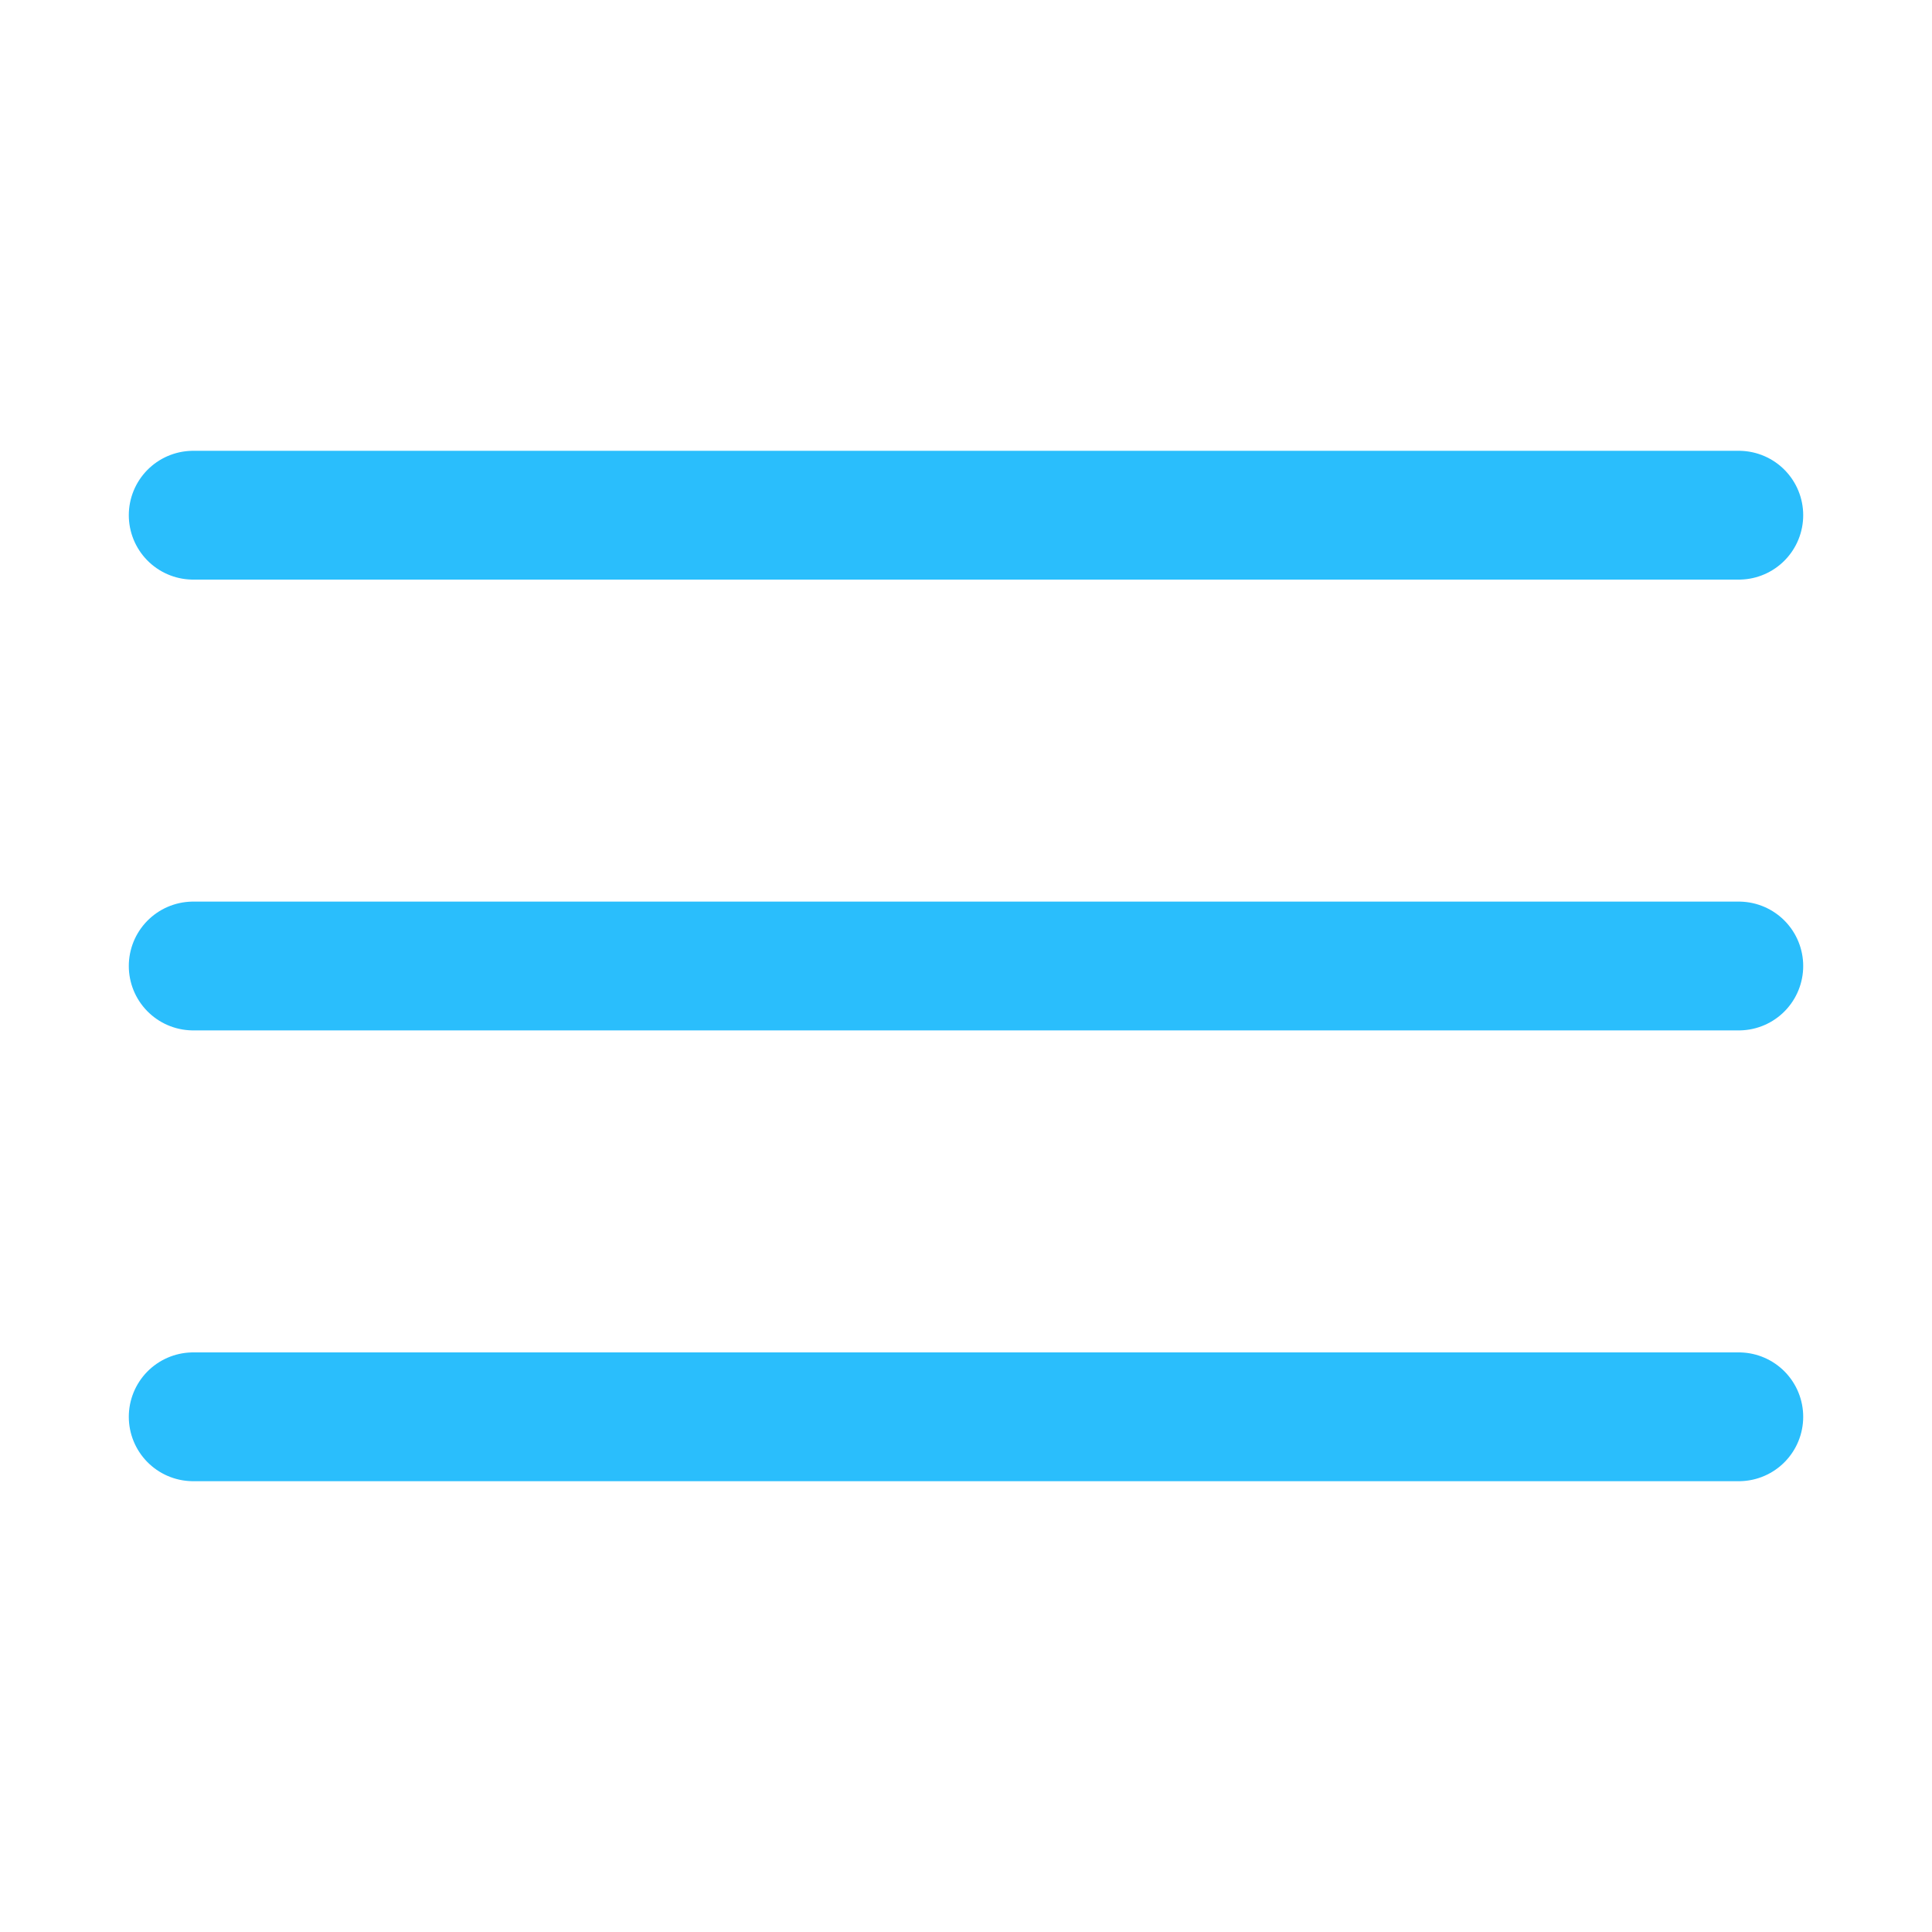
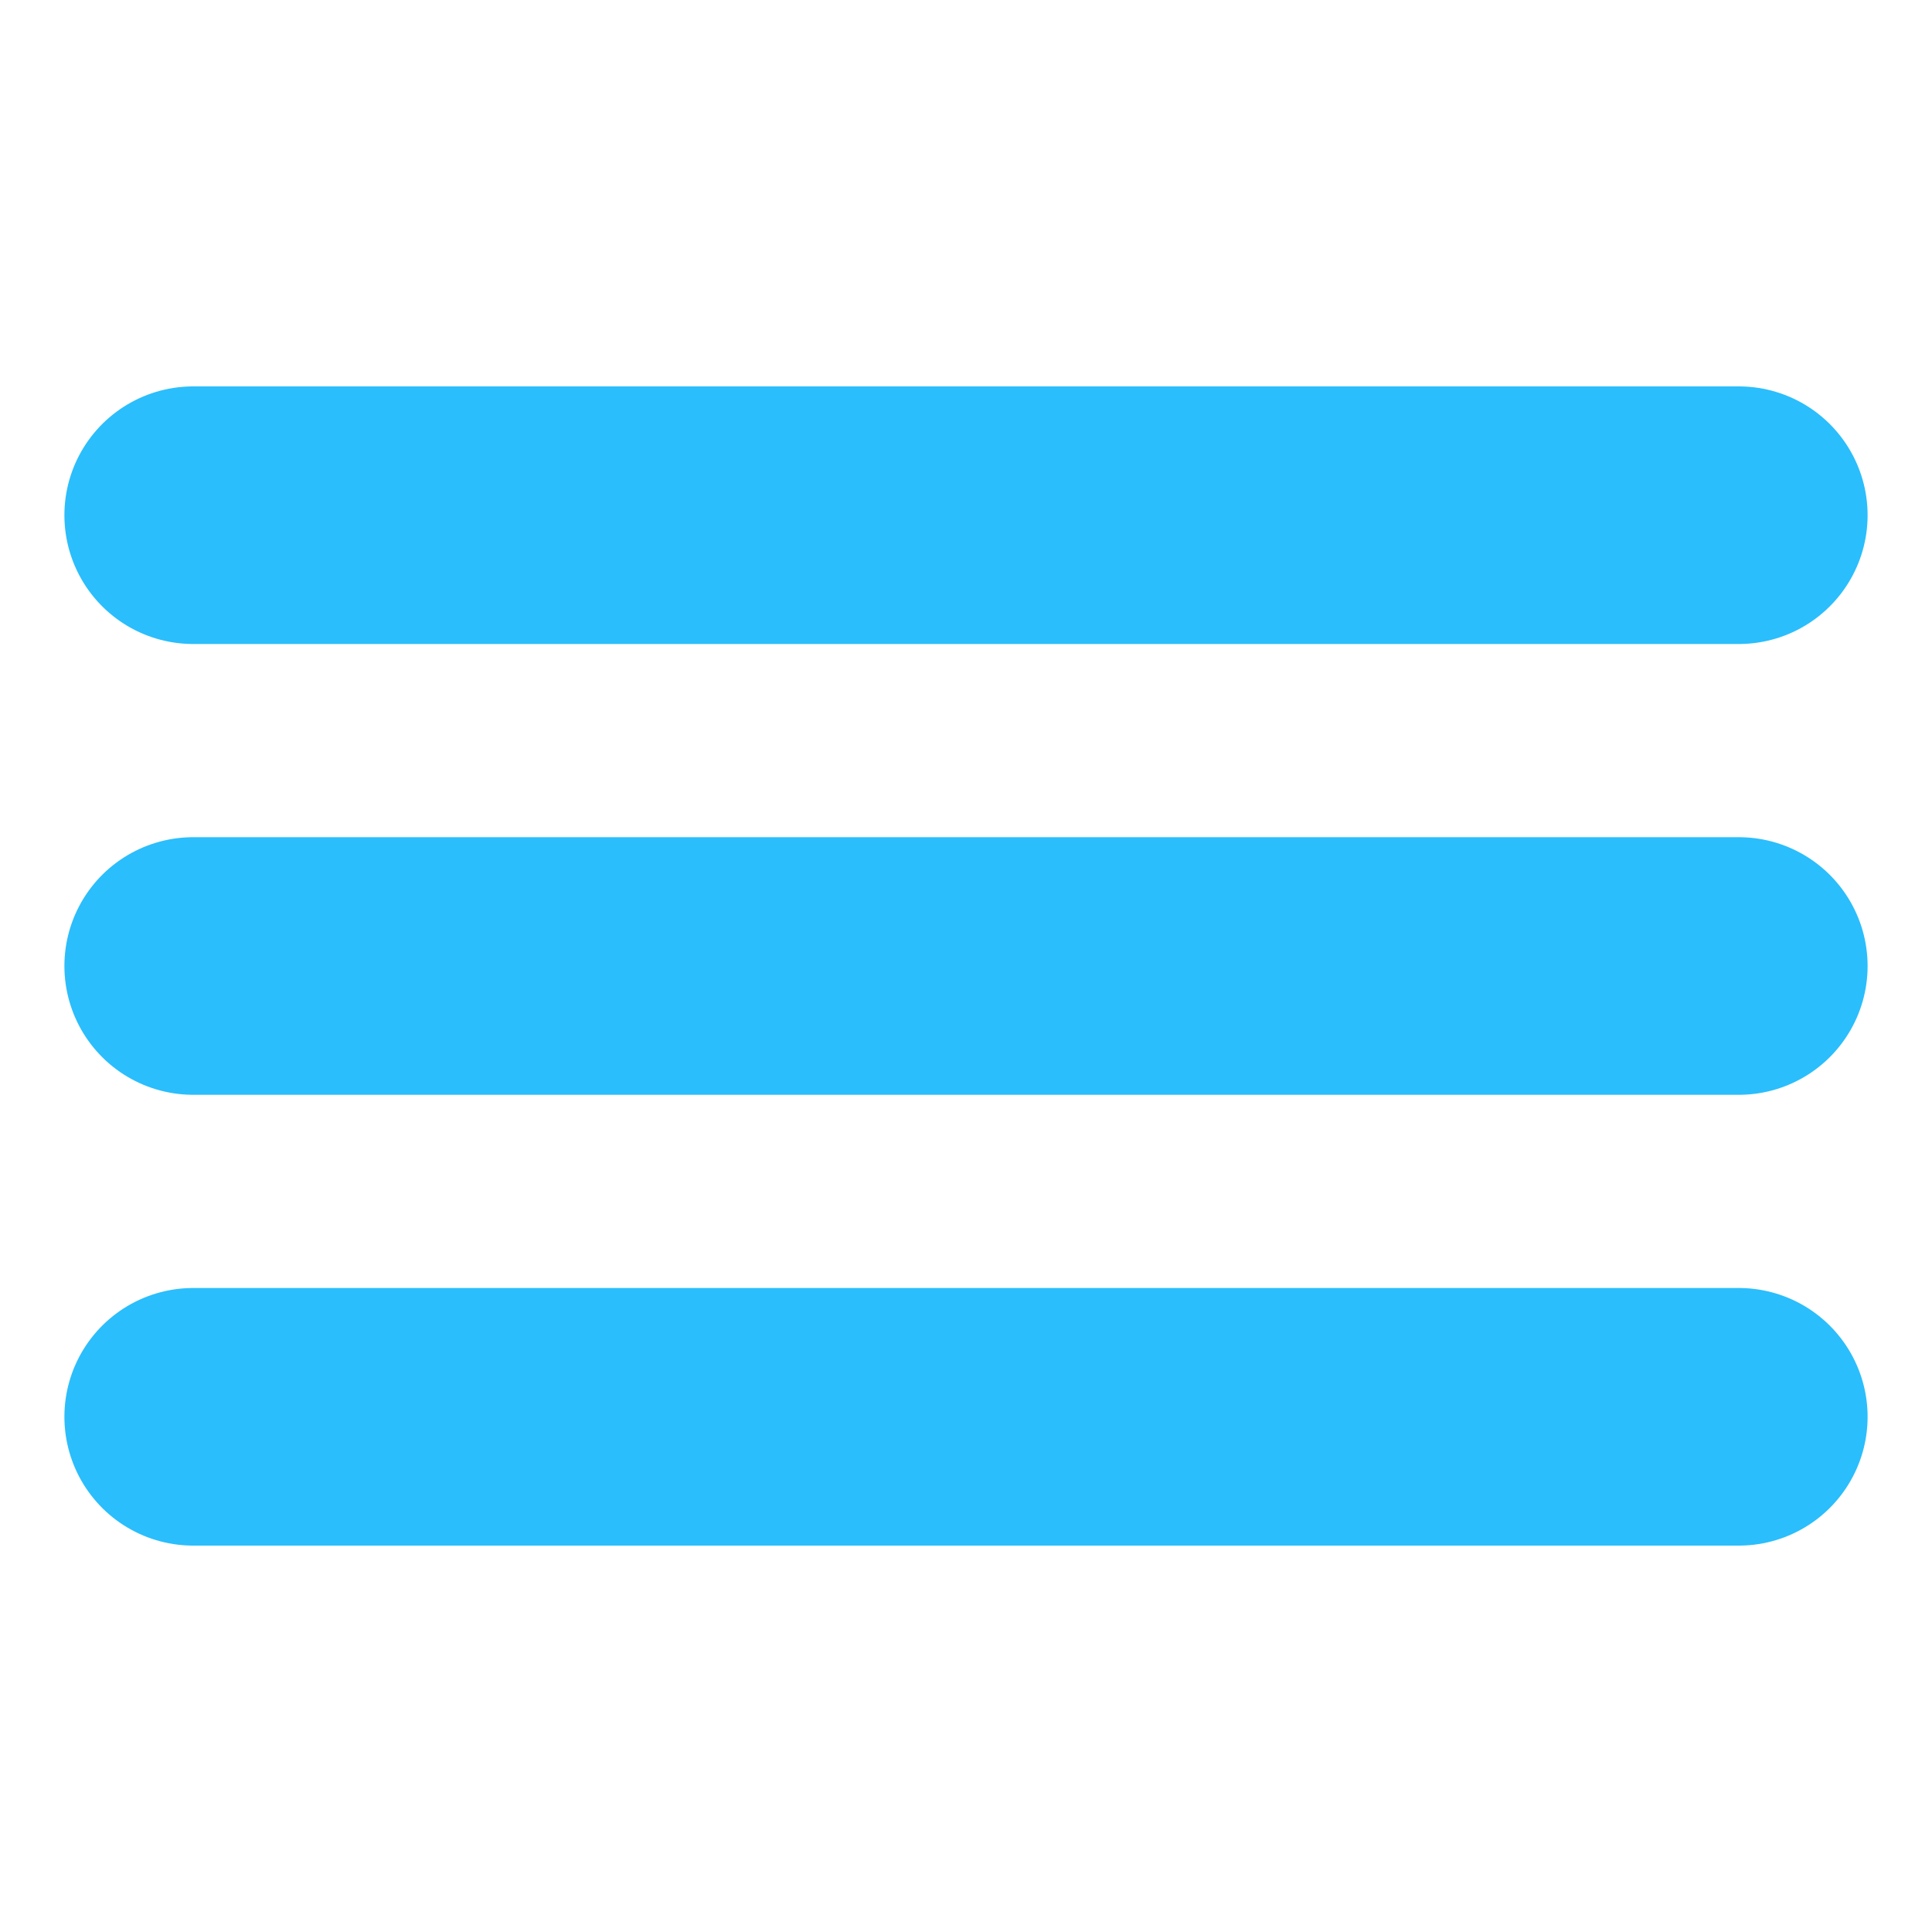
- <svg xmlns="http://www.w3.org/2000/svg" version="1.1" id="Layer_1" x="0px" y="0px" viewBox="0 0 30 30" style="enable-background:new 0 0 30 30;" xml:space="preserve" fill="#2ABEFC" width="50px" height="50px">
-   <line style="fill:none;stroke:#2ABEFC;stroke-width:2;stroke-linecap:round;stroke-linejoin:round;stroke-miterlimit:10;" x1="3" y1="15" x2="27" y2="15" fill="#2ABEFC" />
-   <line style="fill:none;stroke:#2ABEFC;stroke-width:2;stroke-linecap:round;stroke-linejoin:round;stroke-miterlimit:10;" x1="3" y1="8" x2="27" y2="8" fill="#2ABEFC" />
-   <line style="fill:none;stroke:#2ABEFC;stroke-width:2;stroke-linecap:round;stroke-linejoin:round;stroke-miterlimit:10;" x1="3" y1="22" x2="27" y2="22" fill="#2ABEFC" />
+ <svg xmlns="http://www.w3.org/2000/svg" version="1.1" id="Layer_1" x="0px" y="0px" viewBox="0 0 30 30" preserveAspectRatio="none" style="enable-background:new 0 0 30 30;" xml:space="preserve" fill="#2ABEFC" width="50px" height="50px">
+   <line style="fill:none;stroke:#2ABEFC;stroke-width:4;stroke-linecap:round;stroke-linejoin:round;stroke-miterlimit:15;" x1="3" y1="15" x2="27" y2="15" fill="#2ABEFC" />
+   <line style="fill:none;stroke:#2ABEFC;stroke-width:4;stroke-linecap:round;stroke-linejoin:round;stroke-miterlimit:15;" x1="3" y1="8" x2="27" y2="8" fill="#2ABEFC" />
+   <line style="fill:none;stroke:#2ABEFC;stroke-width:4;stroke-linecap:round;stroke-linejoin:round;stroke-miterlimit:15;" x1="3" y1="22" x2="27" y2="22" fill="#2ABEFC" />
</svg>
